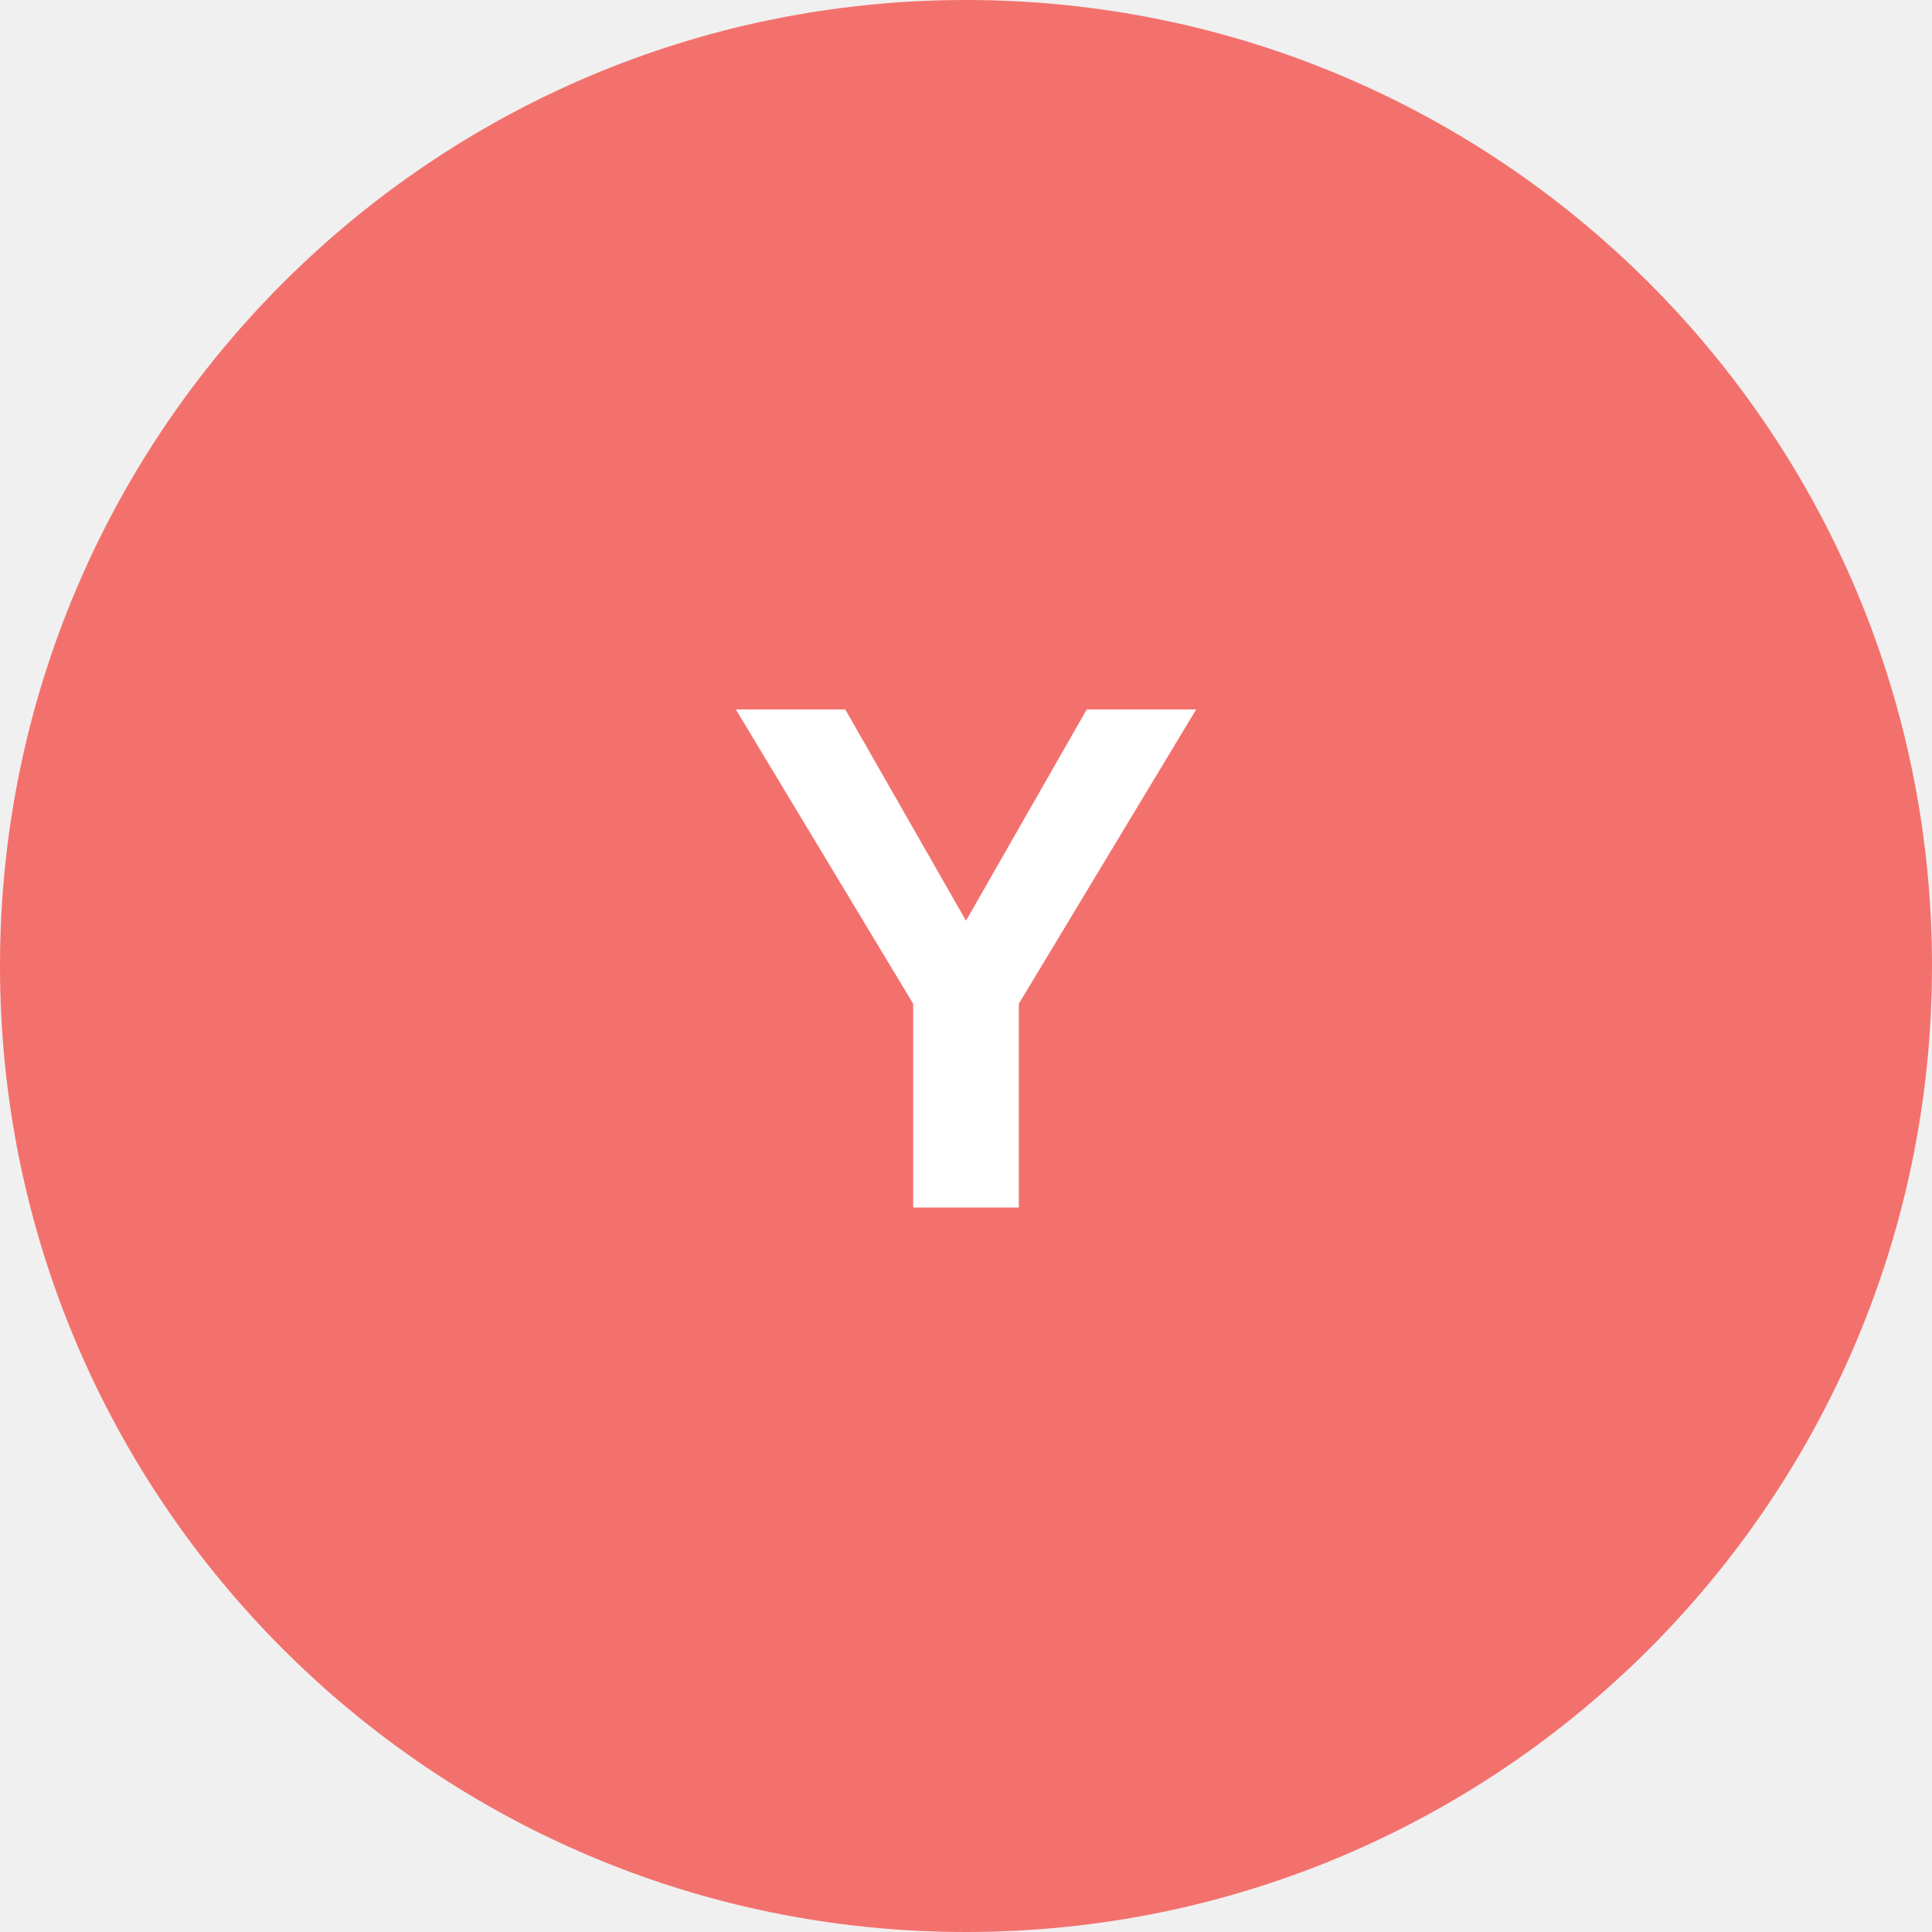
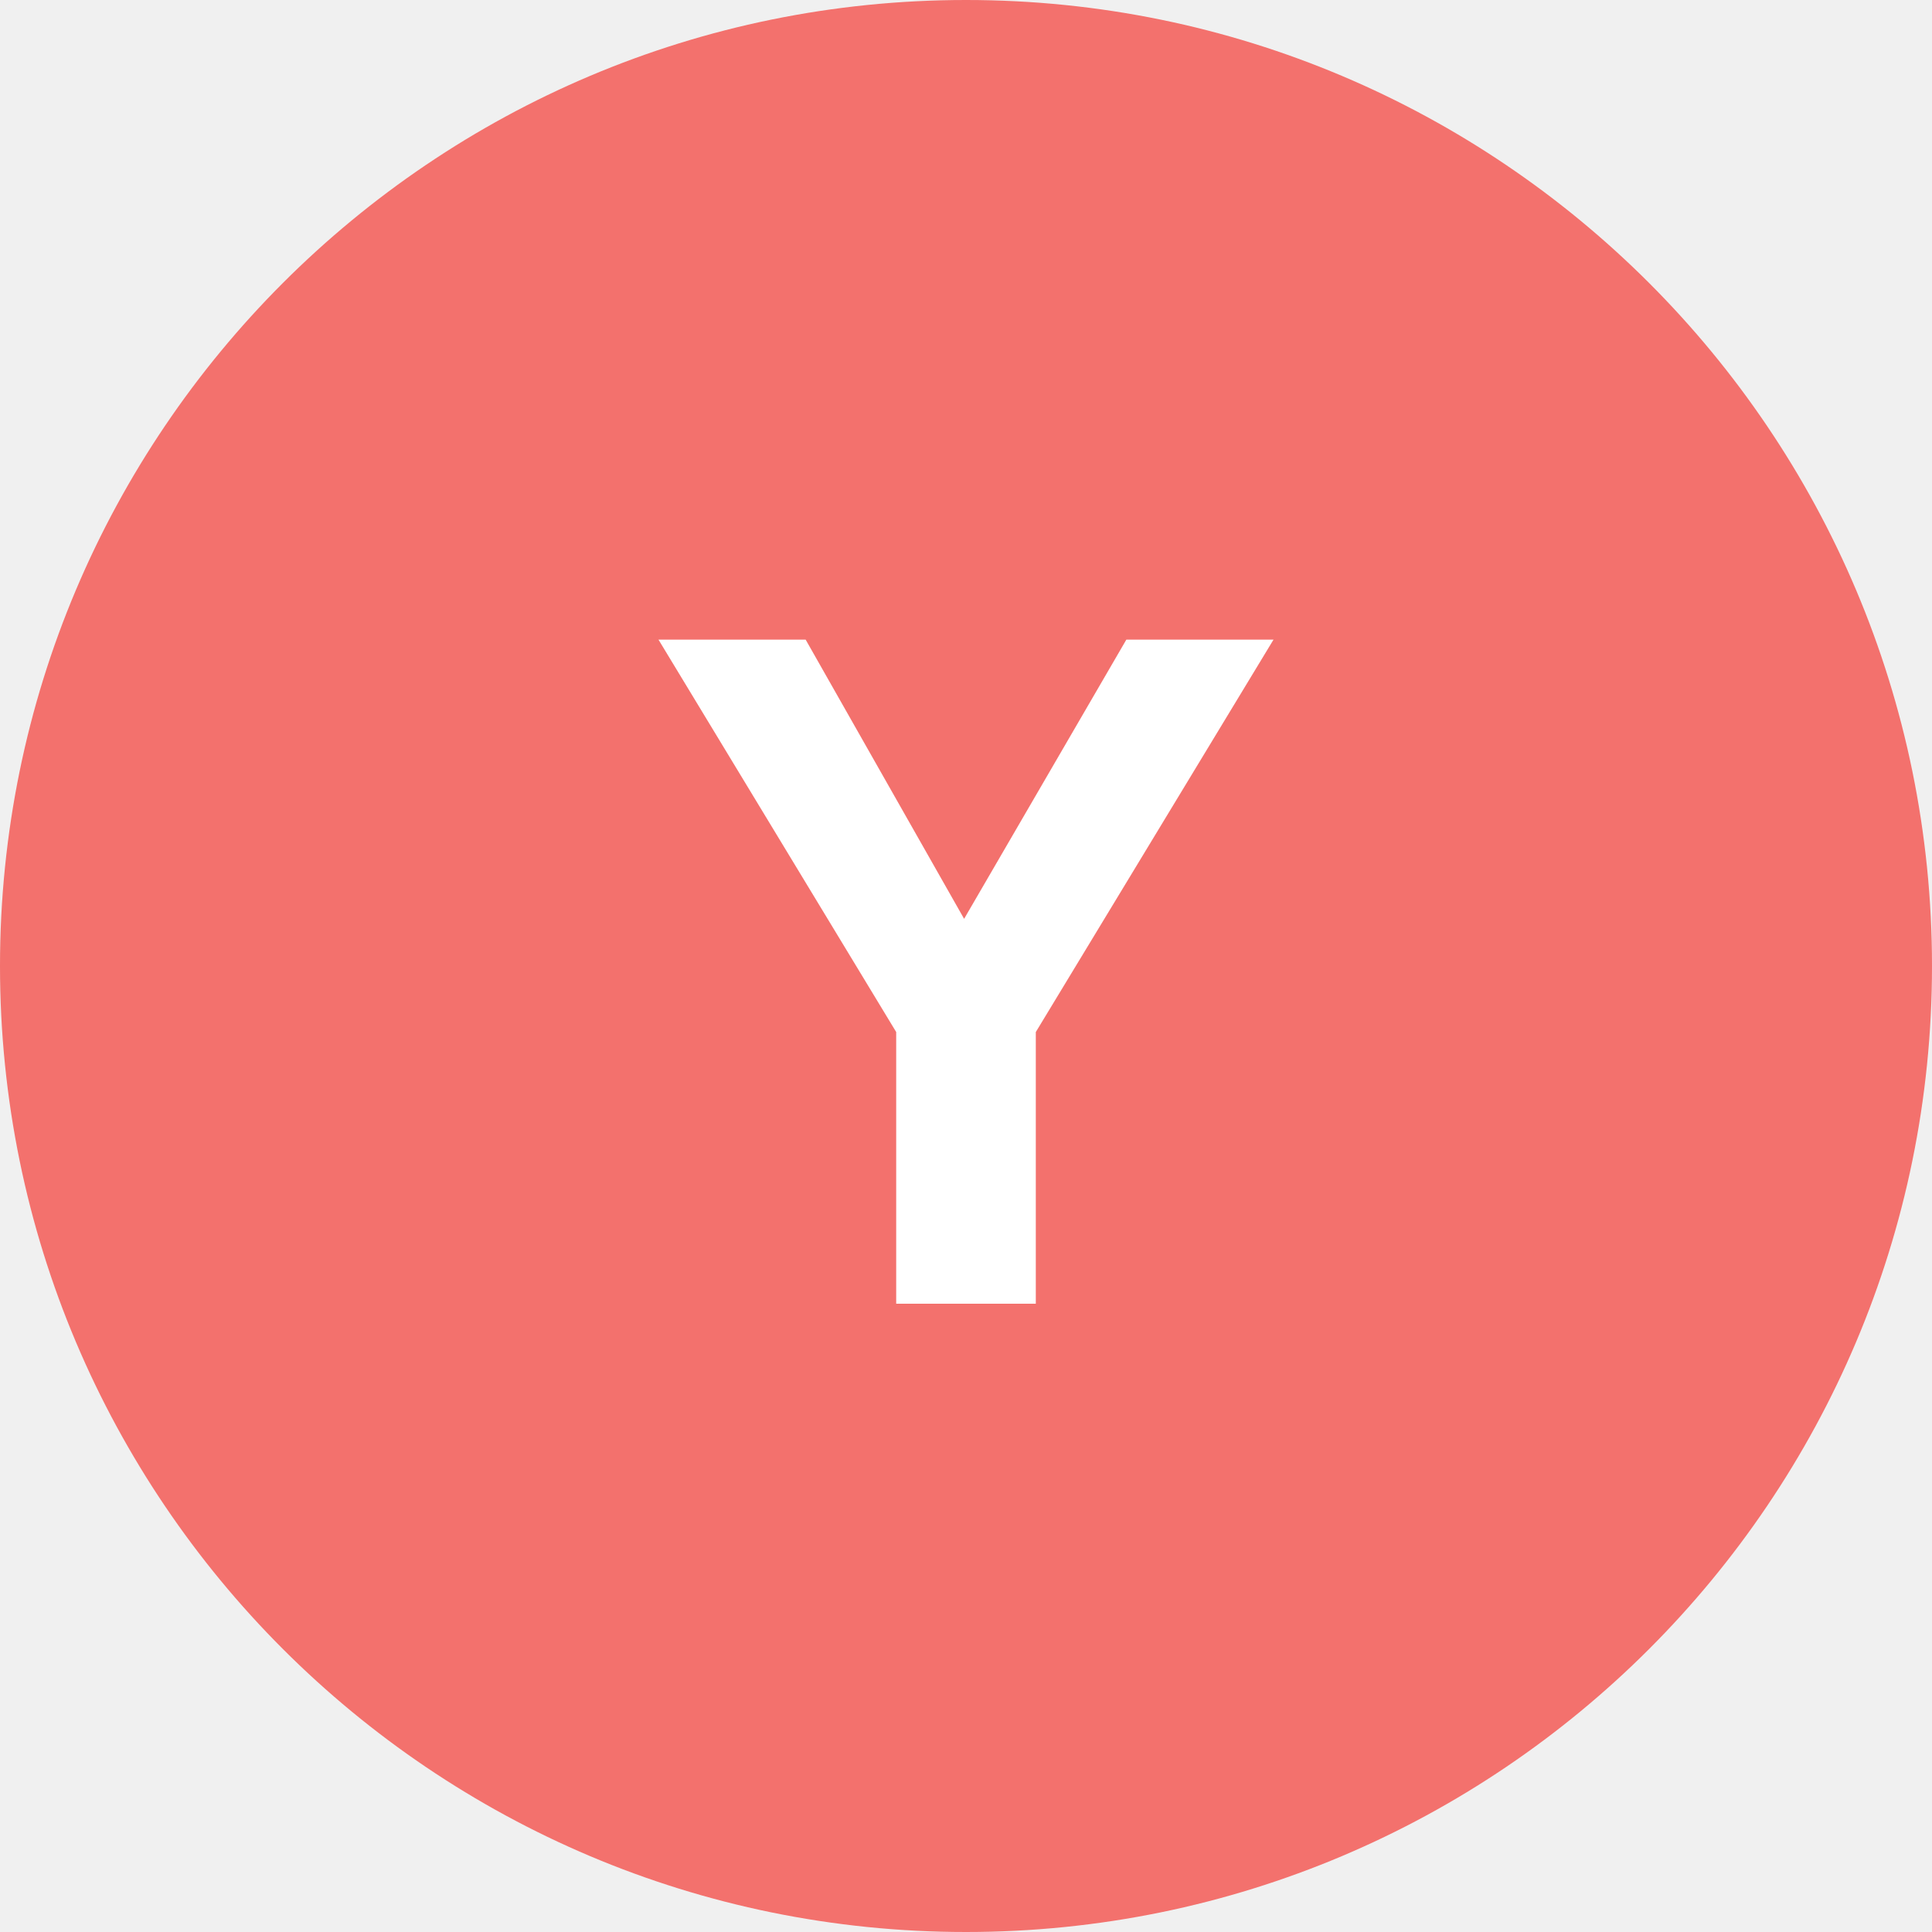
<svg xmlns="http://www.w3.org/2000/svg" viewBox="0 0 8 8">
  <circle cx="4" cy="4" r="4" fill="#f3716d" />
-   <text x="4" y="5" text-anchor="middle" font-weight="700" font-size="3" font-family="Arial" fill="#ffffff">Y</text>
+   <text x="4" y="5.4" text-anchor="middle" font-weight="700" font-size="4" font-family="Arial" fill="#fff">Y</text>
</svg>
